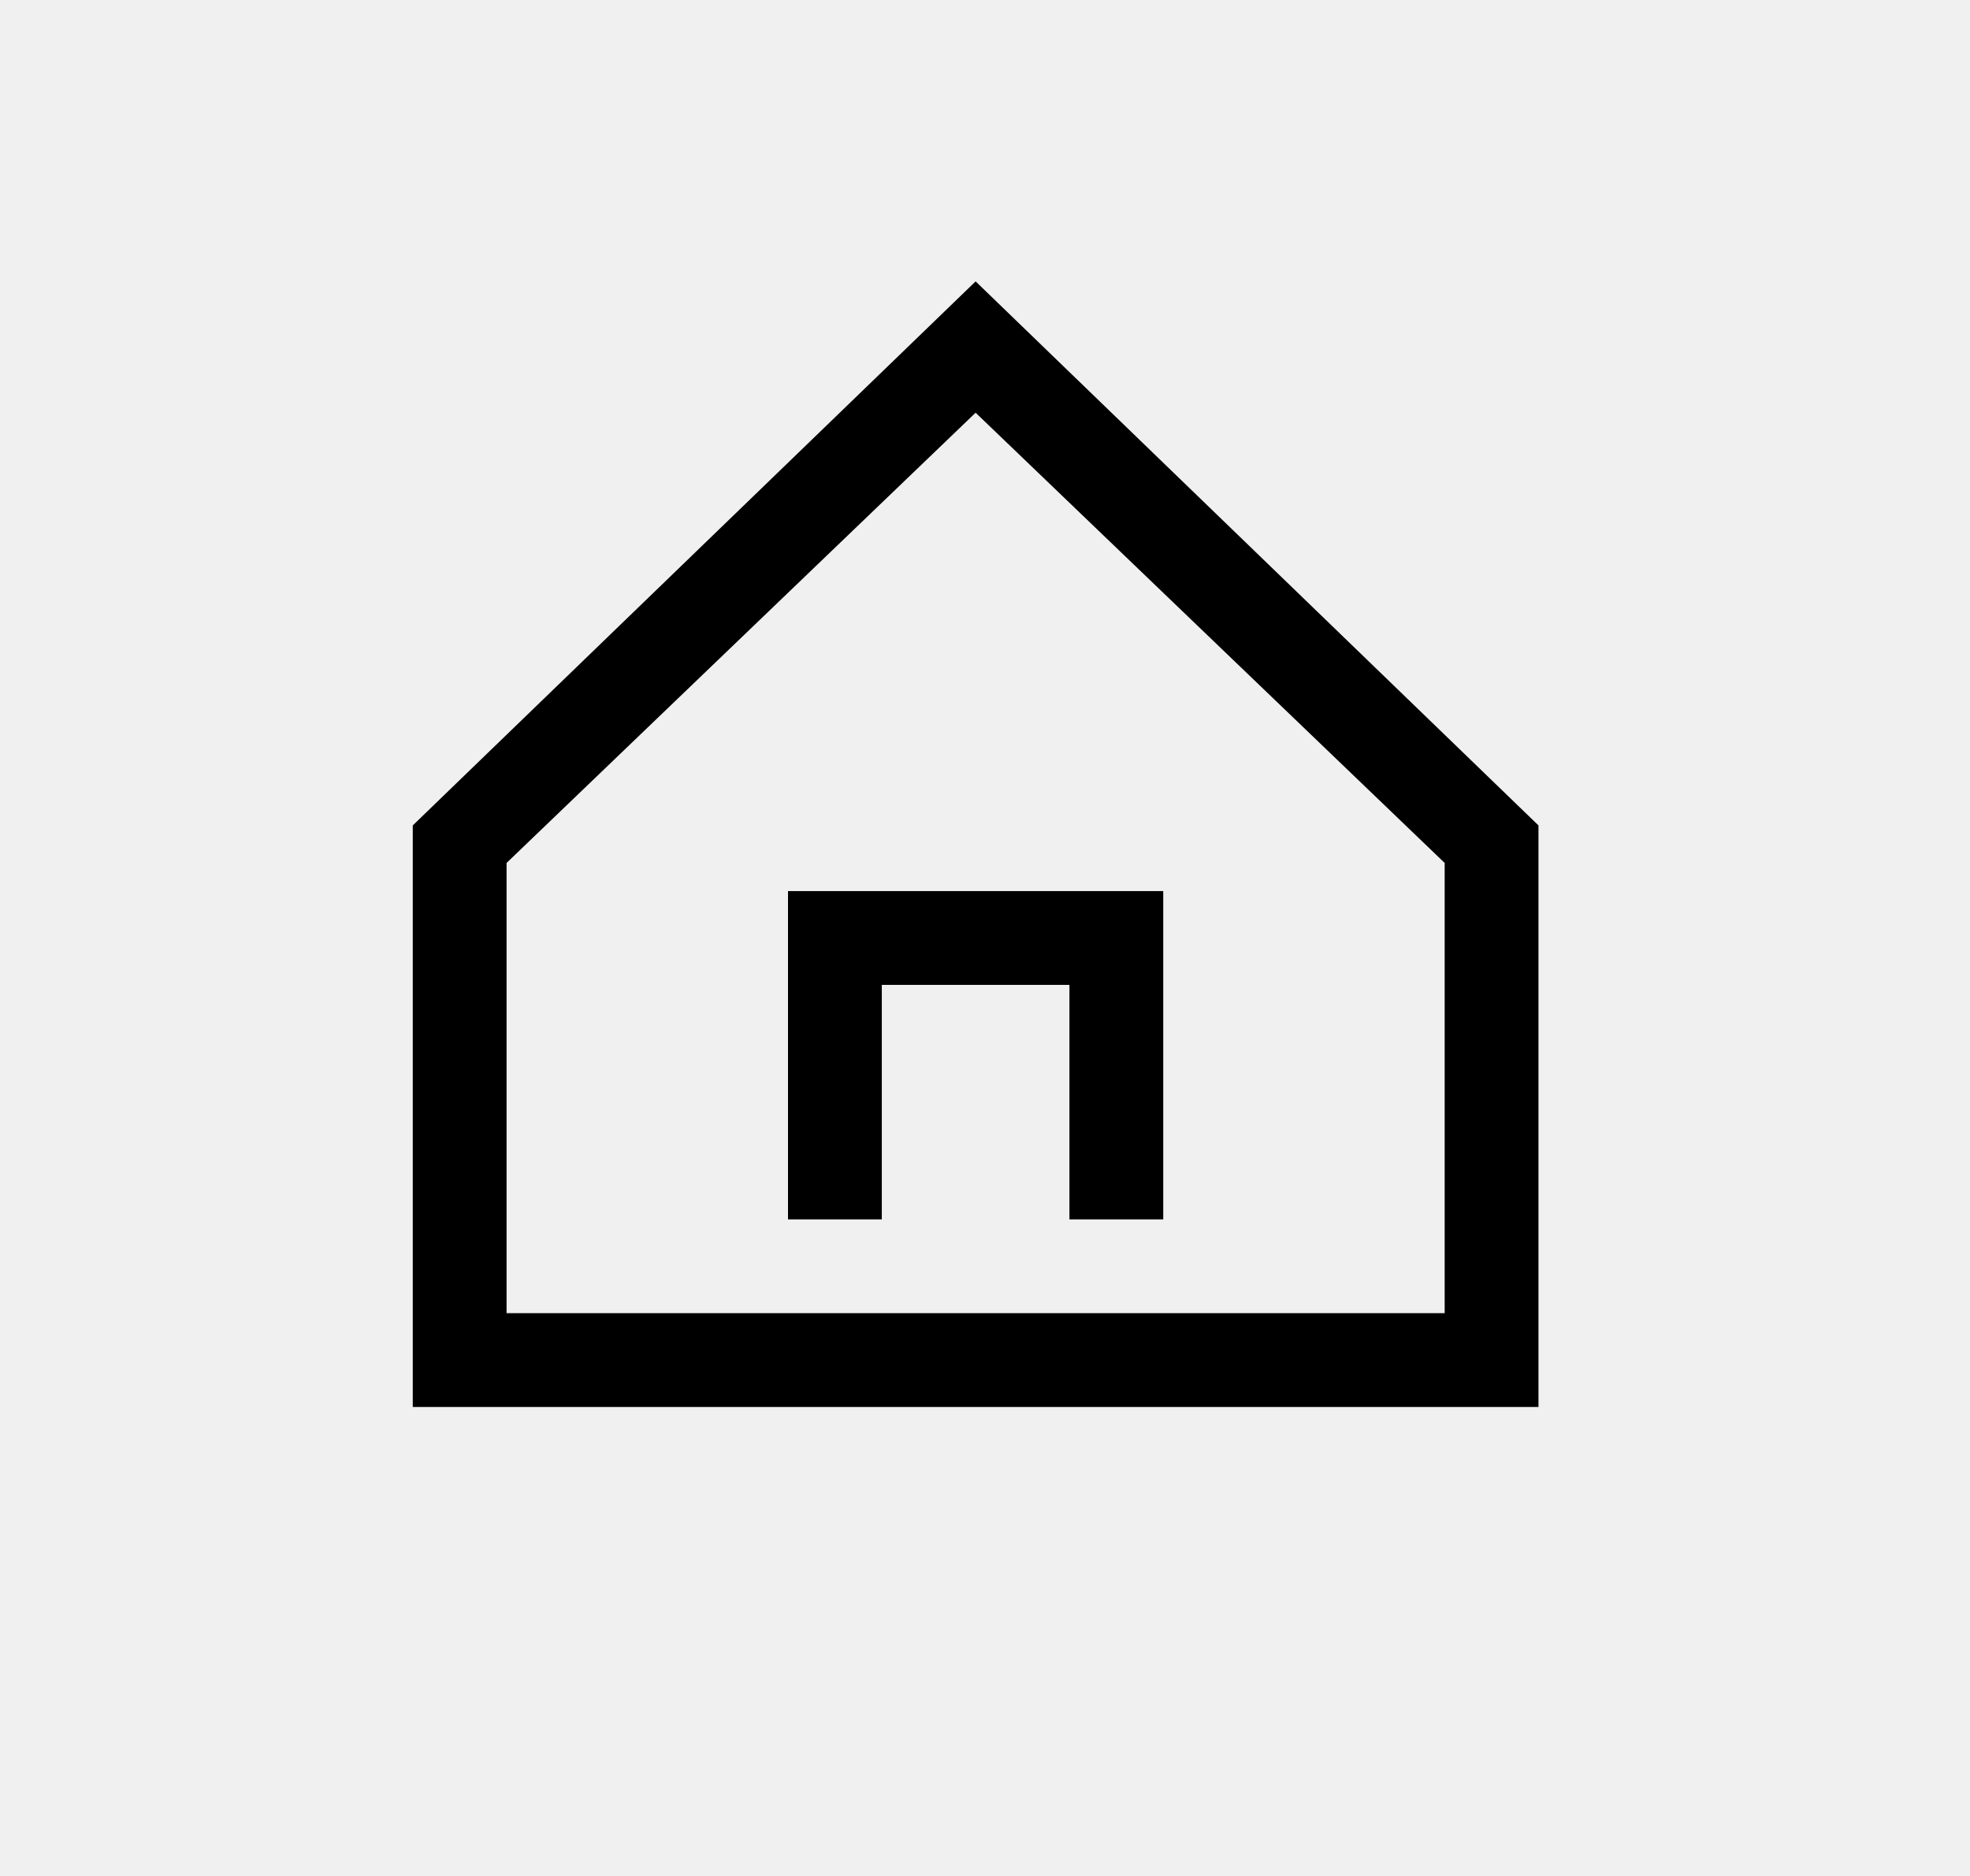
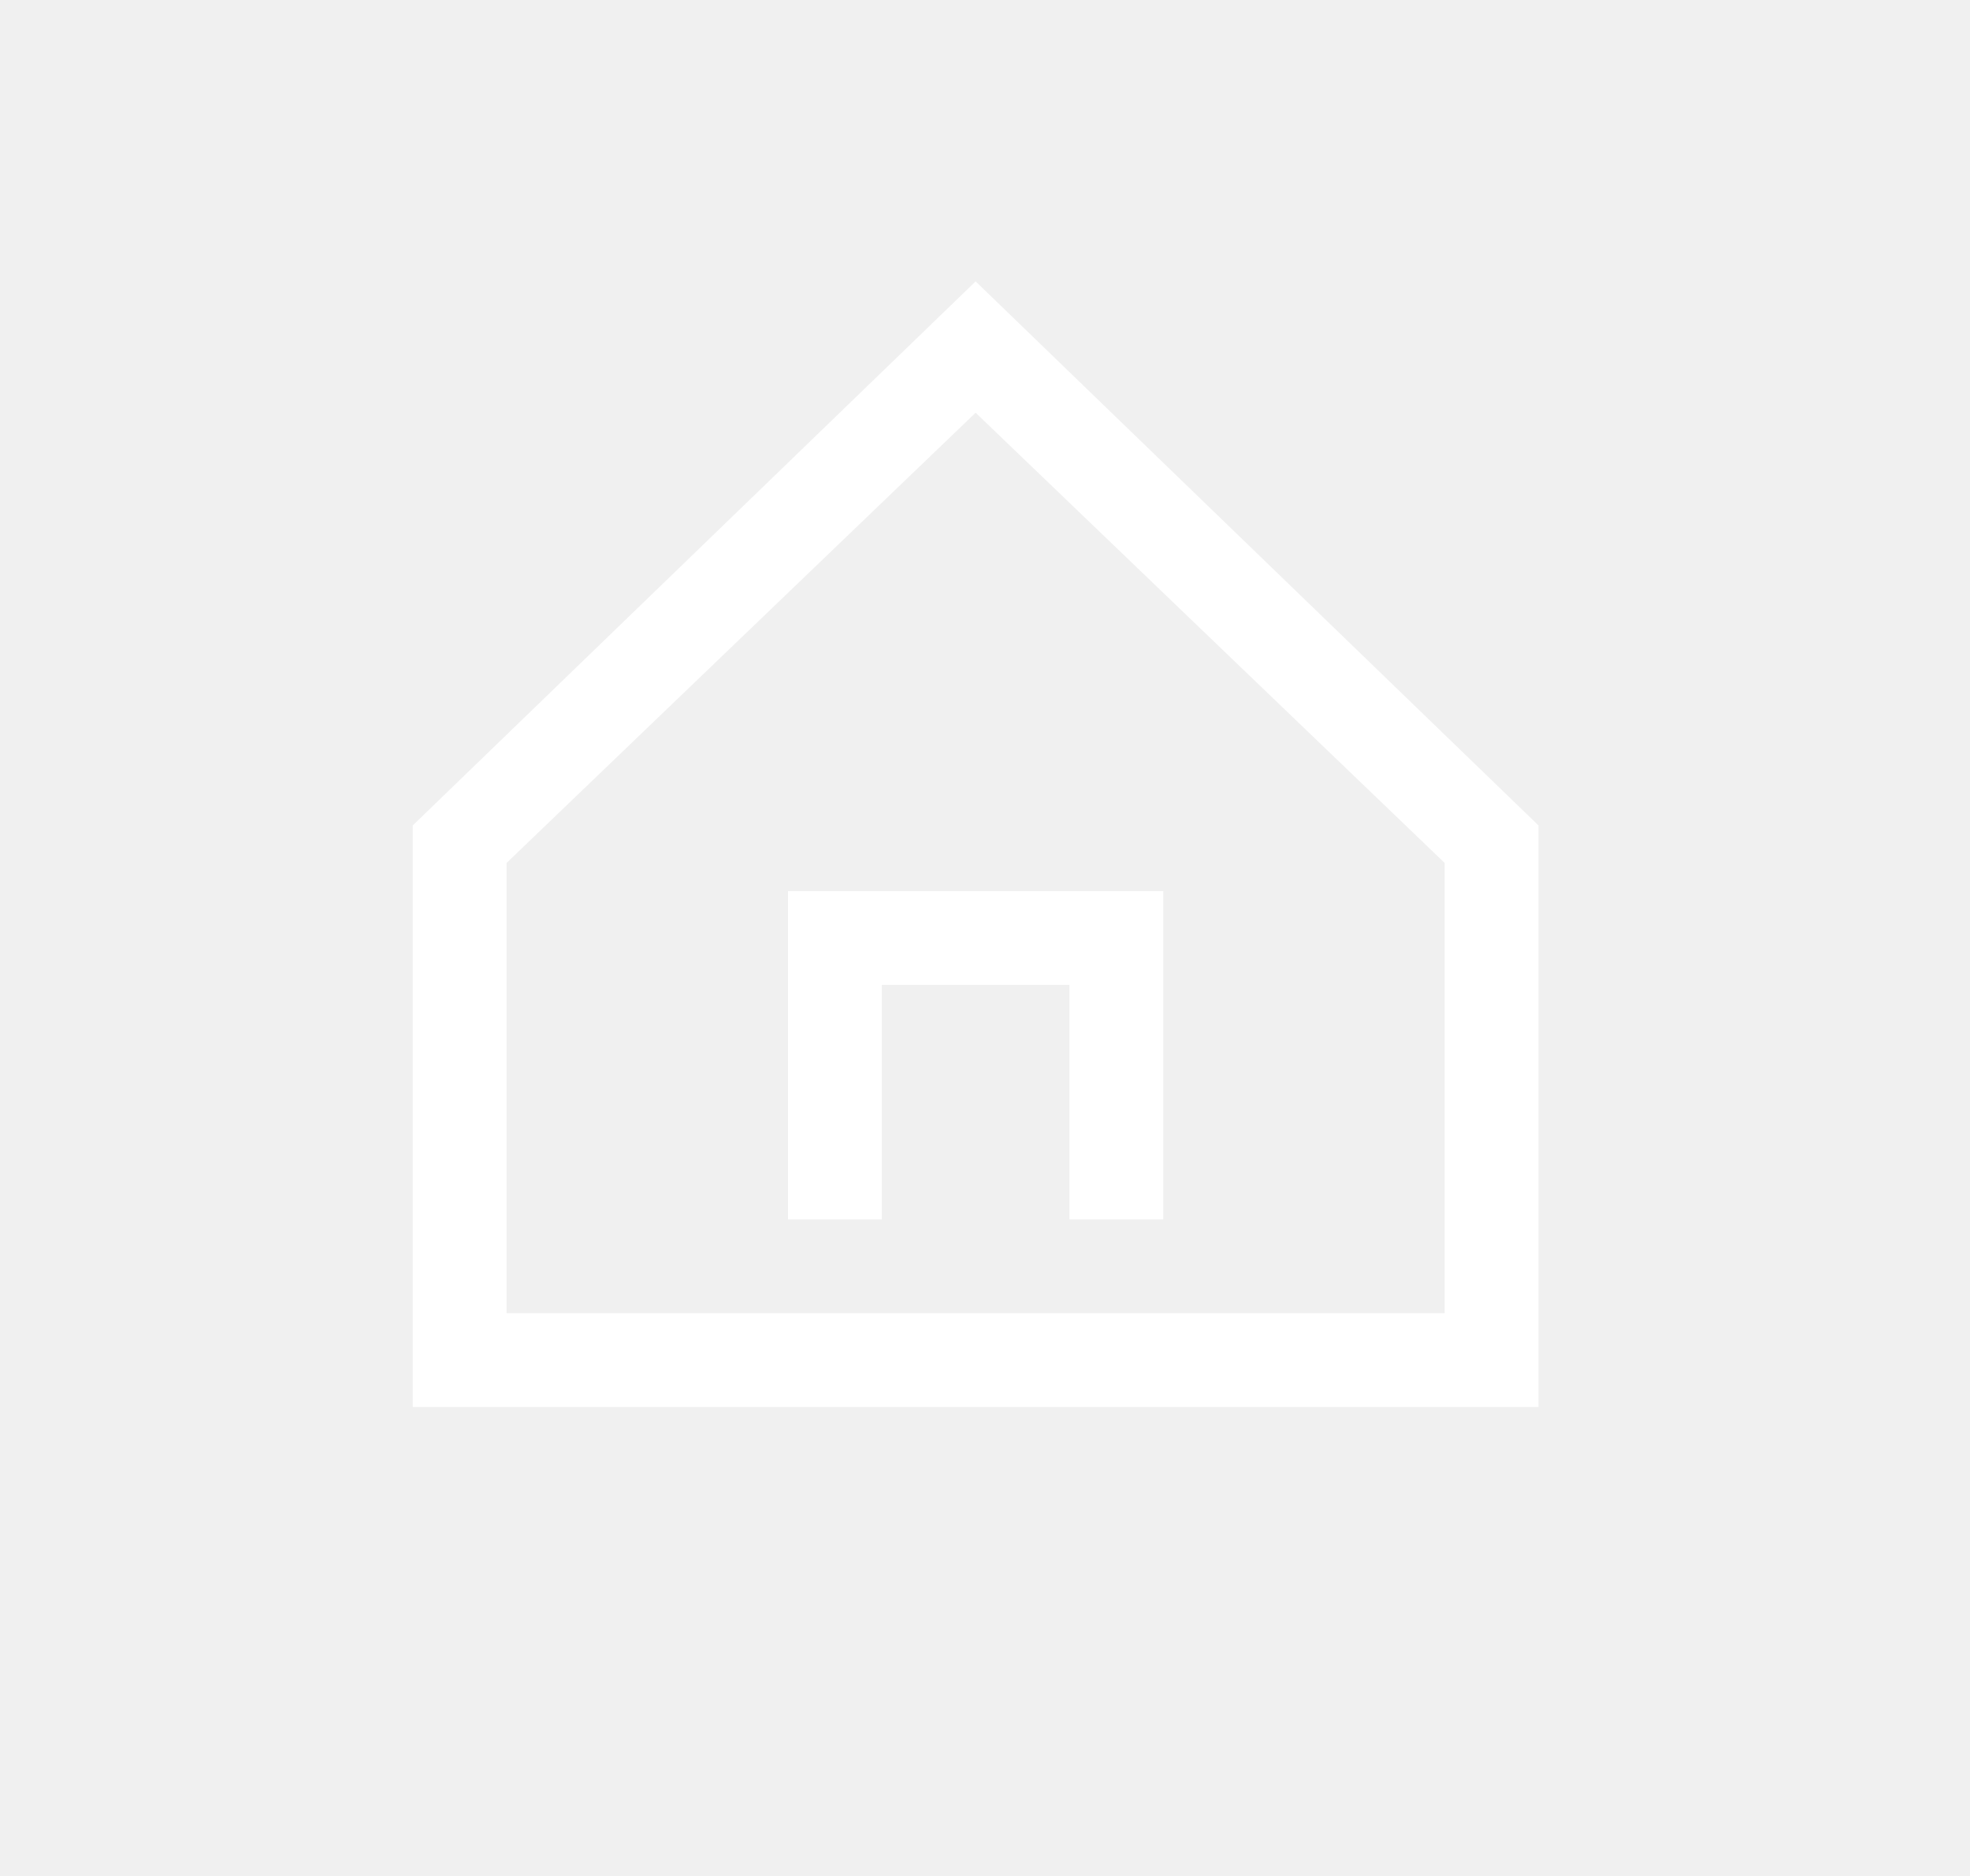
<svg xmlns="http://www.w3.org/2000/svg" width="21" height="20" fill="none">
-   <path fill="#000" d="m10.4 3-6 5.8V15h12V8.8l-6-5.8Zm5 11h-10V9.2l5-4.8 5 4.8V14Z" />
-   <path fill="#000" d="M8.4 13h1v-2.5h2V13h1V9.5h-4V13Z" />
+   <path fill="#fff" d="m10.4 3-6 5.8V15h12V8.8l-6-5.8Zm5 11h-10V9.2l5-4.8 5 4.8V14Z" />
+   <path fill="#fff" d="M8.4 13h1v-2.5h2V13h1V9.5h-4V13Z" />
</svg>
